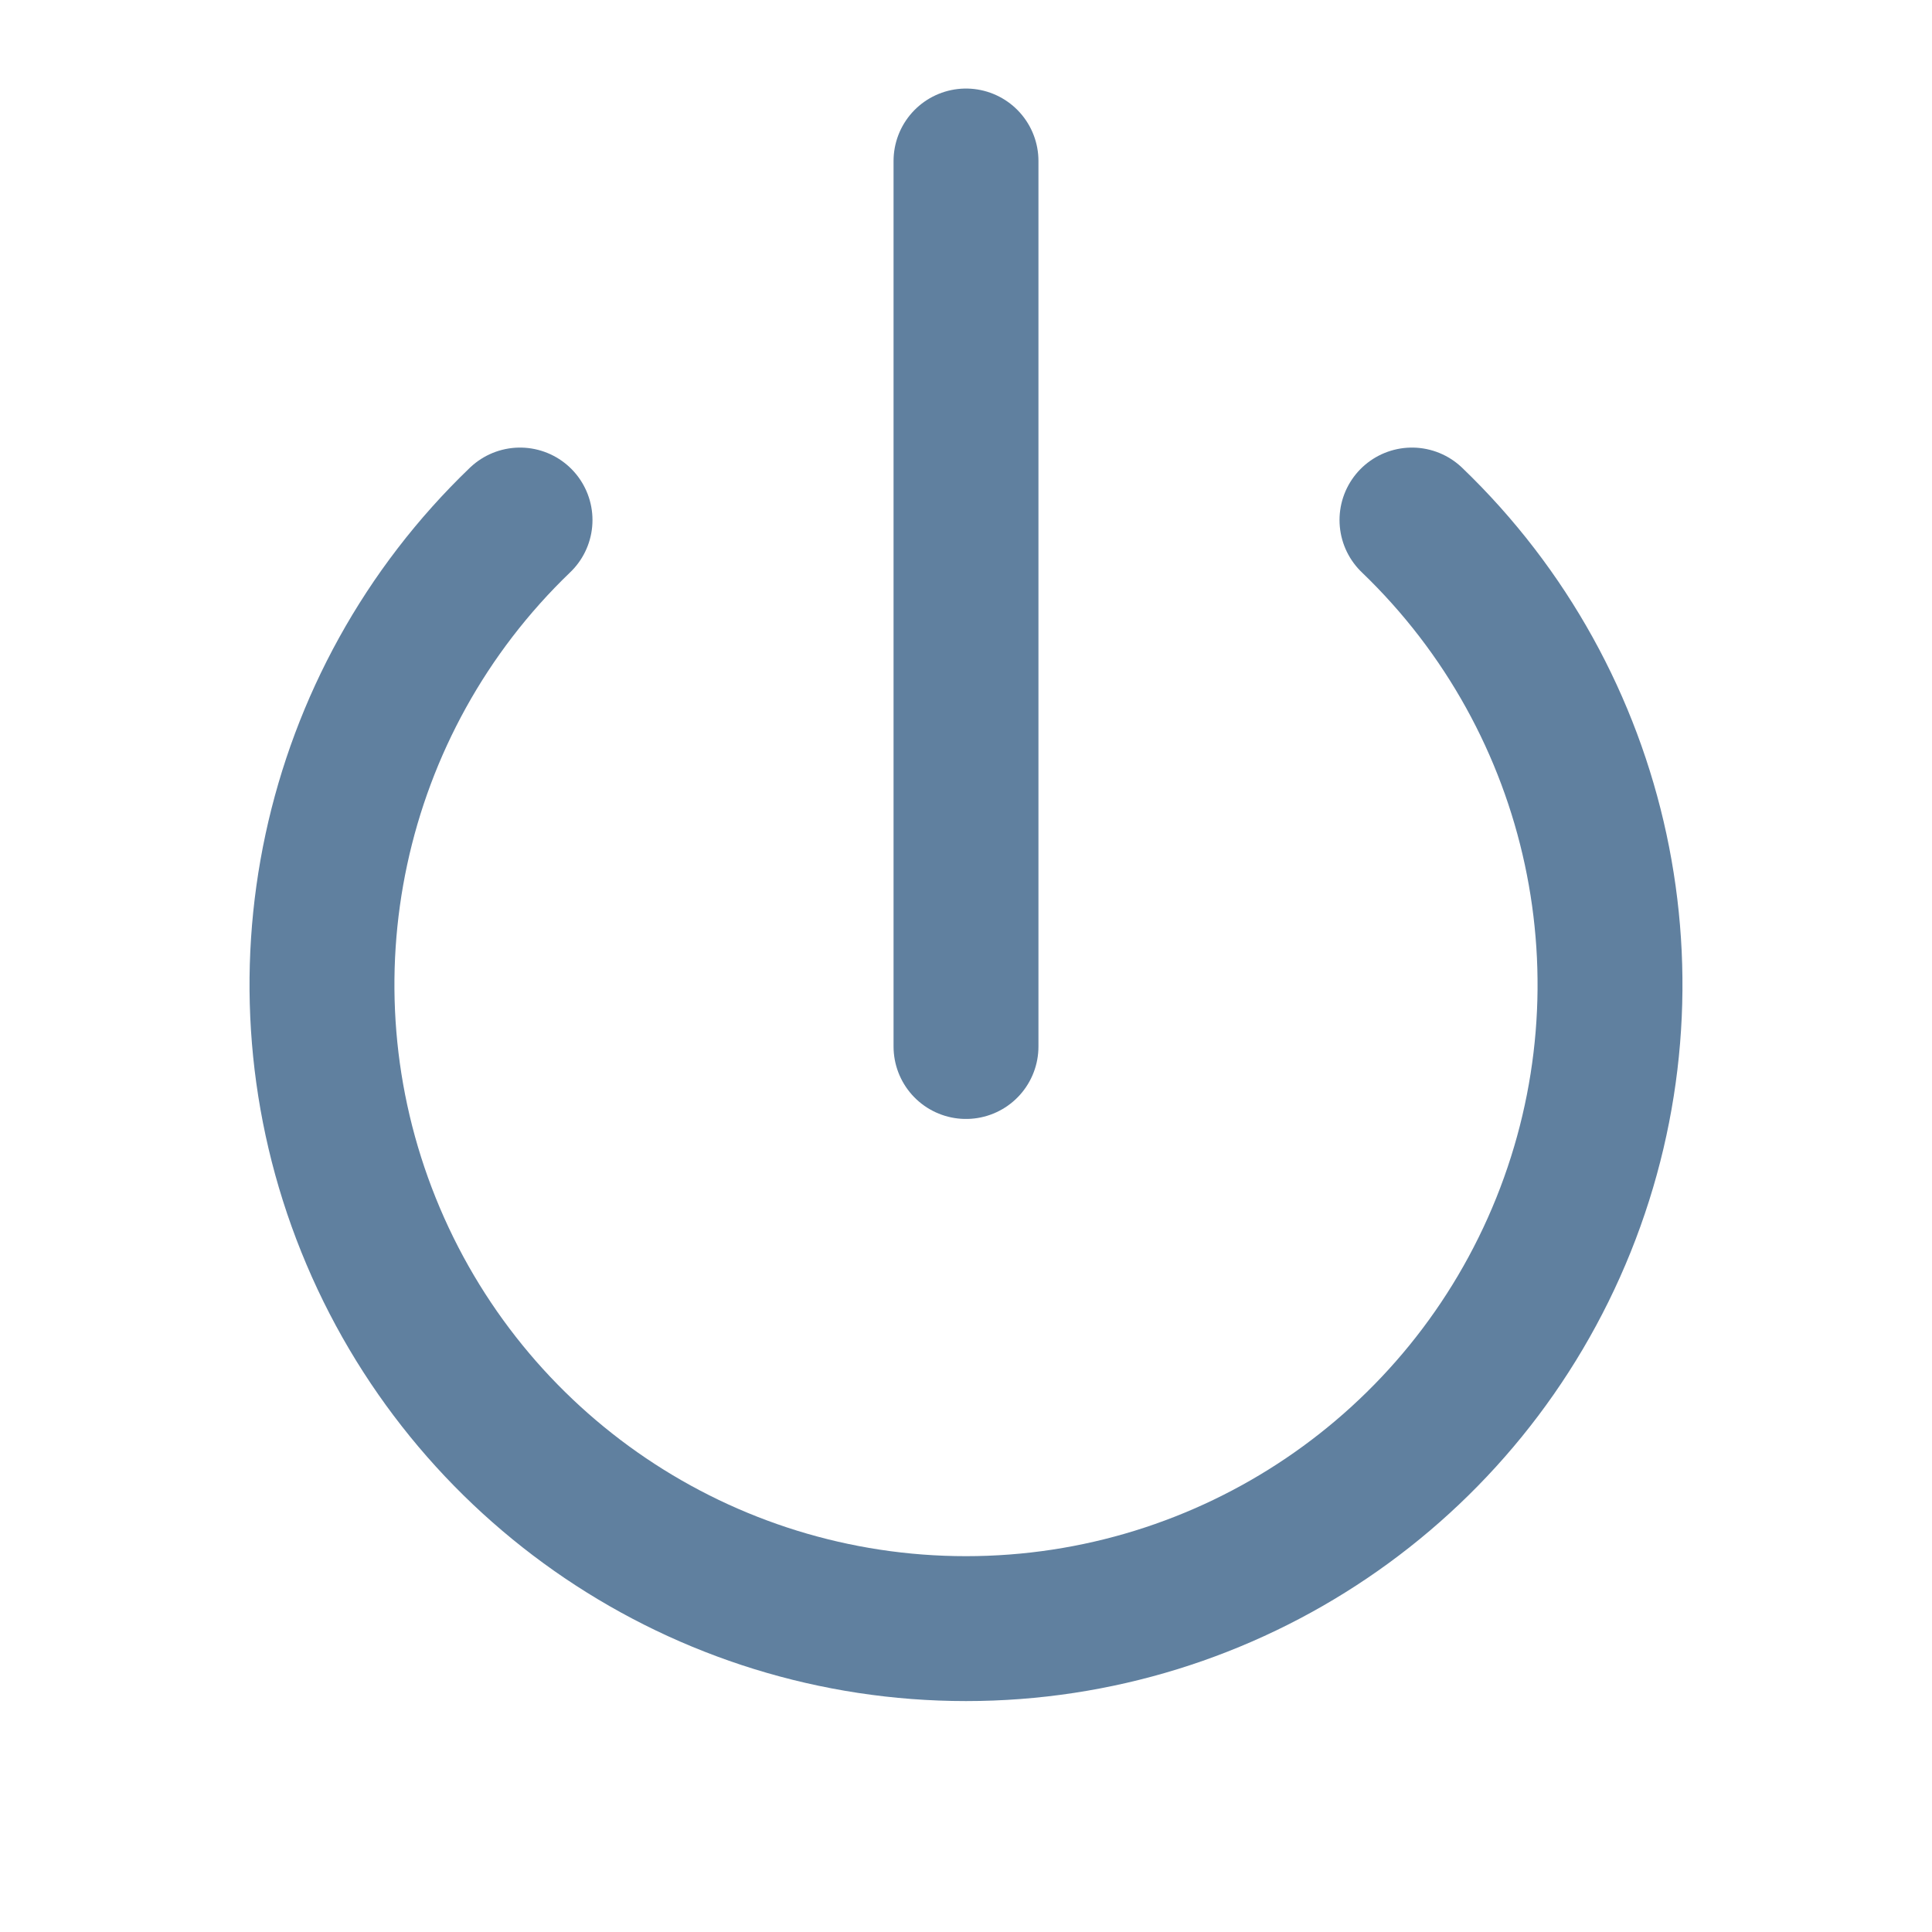
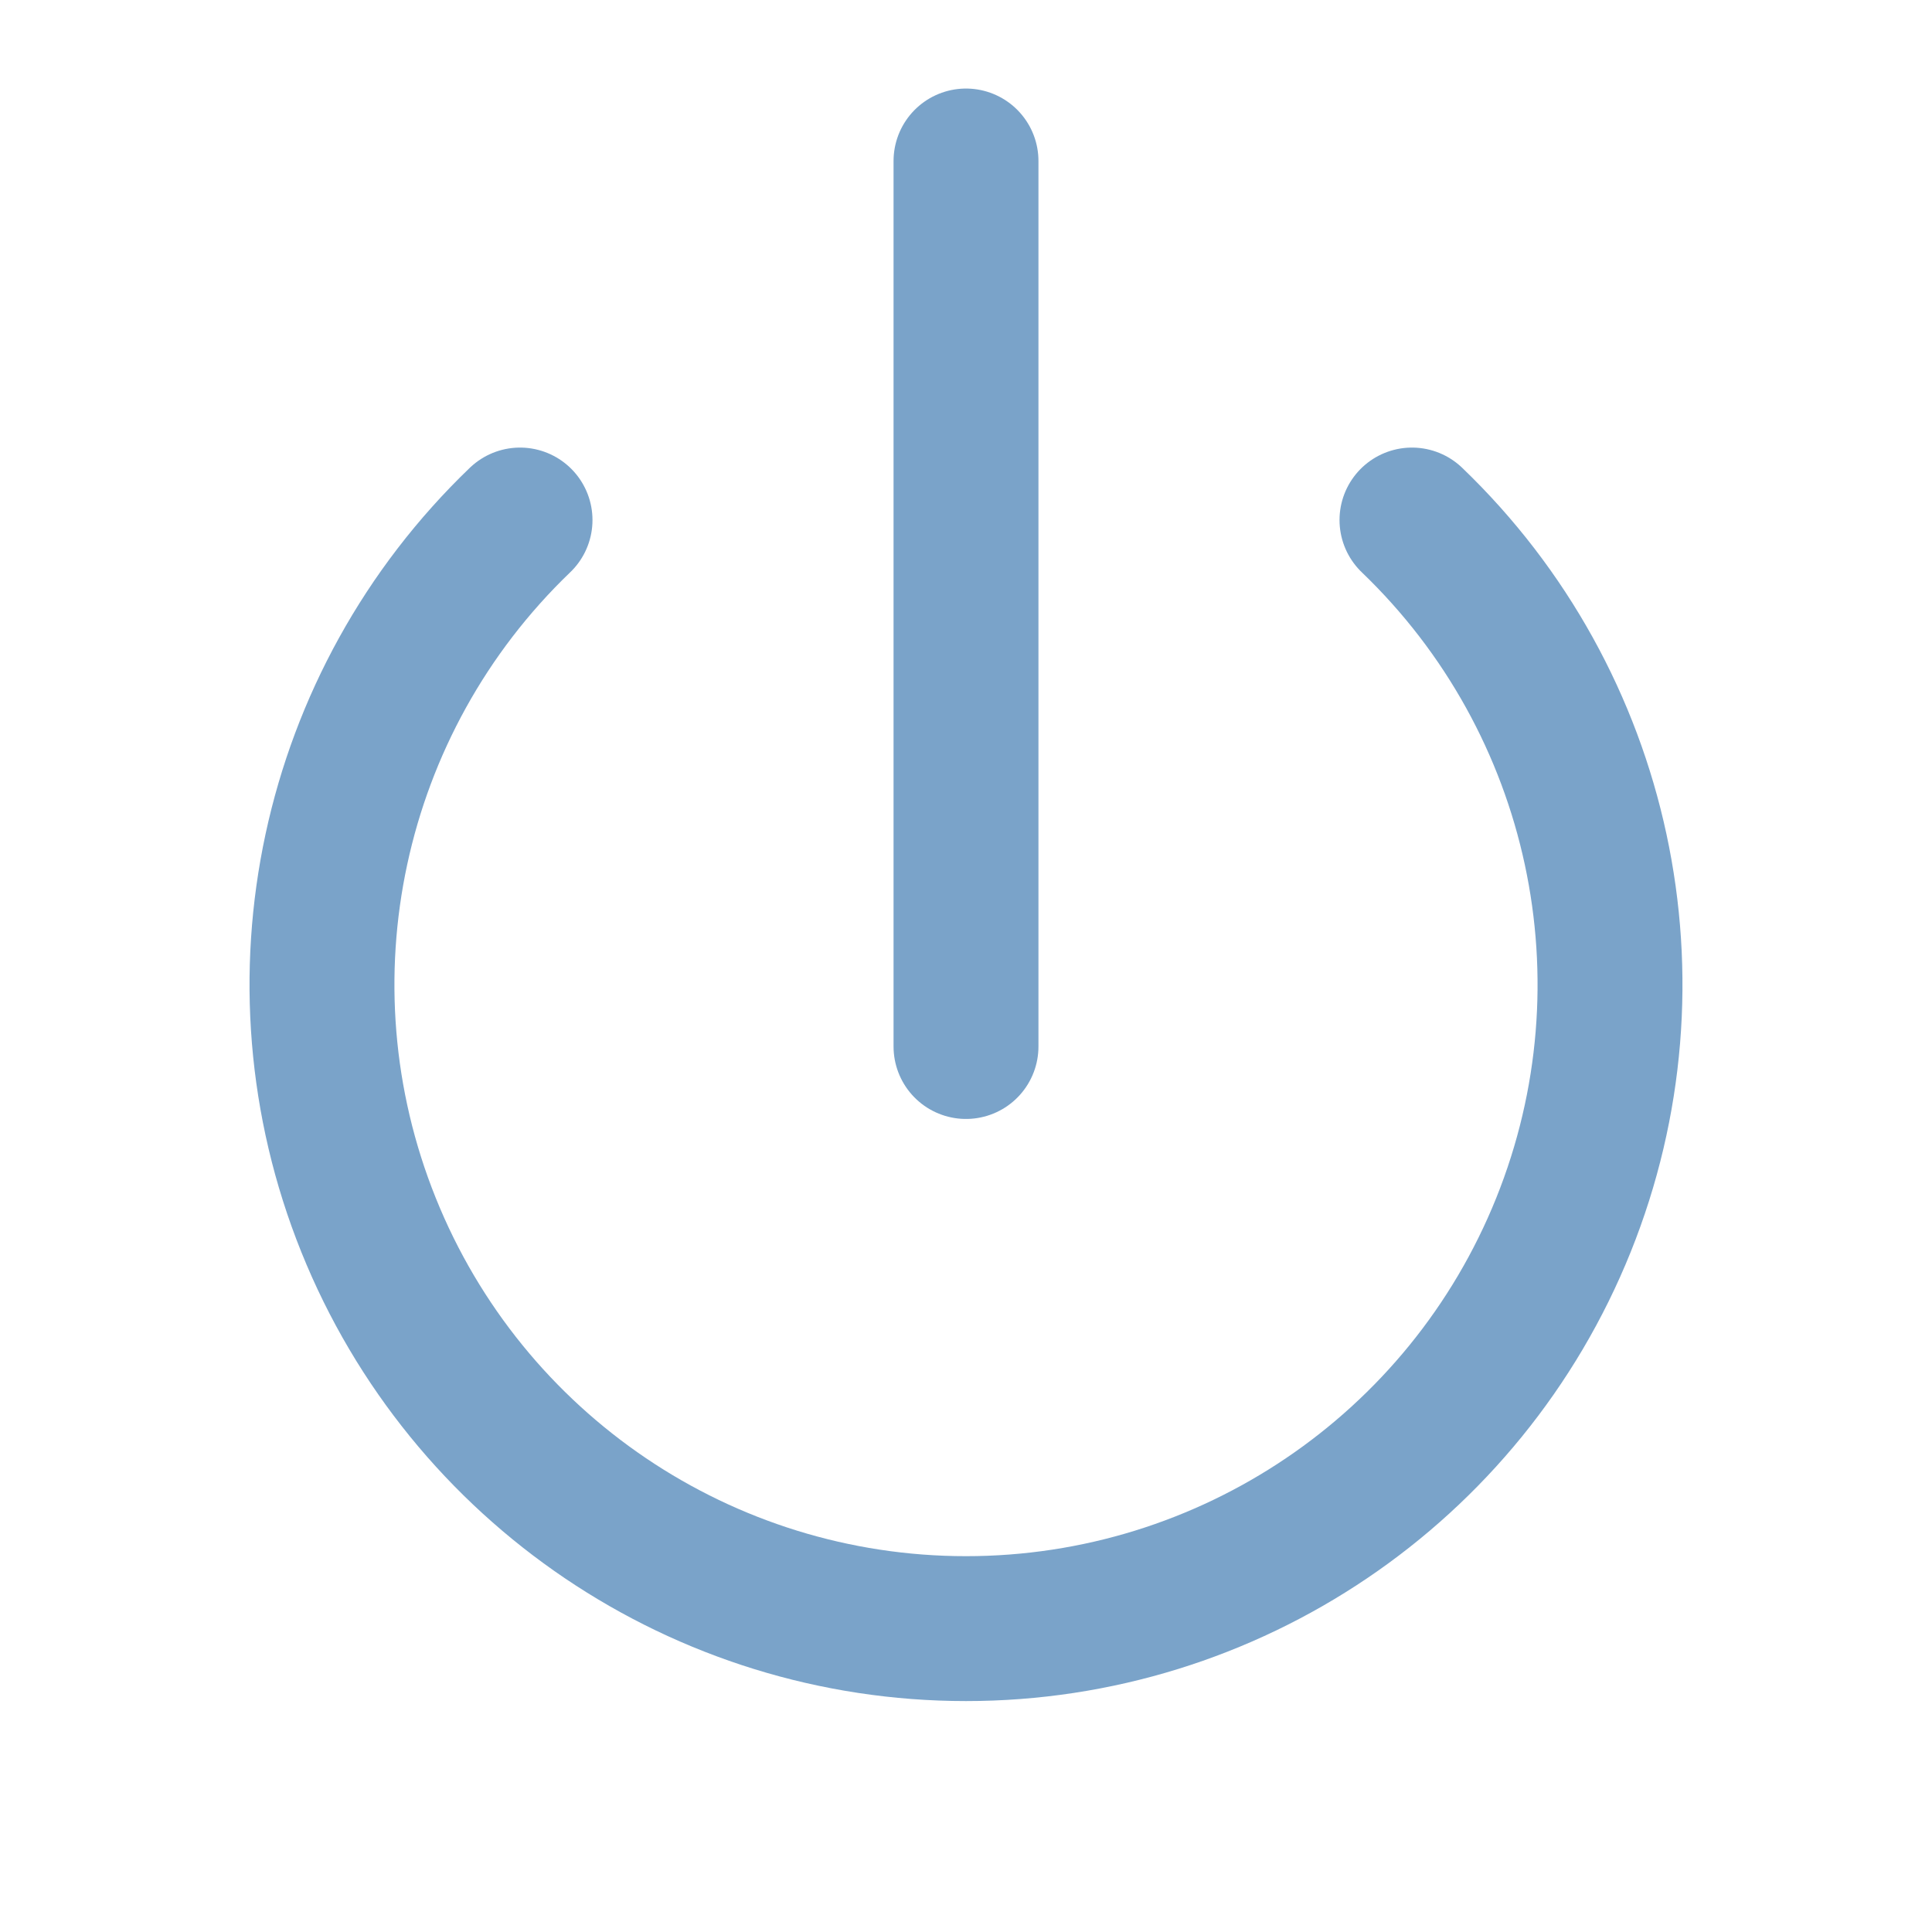
- <svg xmlns="http://www.w3.org/2000/svg" viewBox="0 0 24 24" fill="none" stroke="#60809F" stroke-width="1.8" stroke-linecap="round" stroke-linejoin="round">
+ <svg xmlns="http://www.w3.org/2000/svg" viewBox="0 0 24 24" fill="none" stroke="#7AA3C9" stroke-width="1.8" stroke-linecap="round" stroke-linejoin="round">
  <path d="M6.46 6.46a8 8 0 1 0 11.08 0" />
  <line x1="12" y1="2" x2="12" y2="13" />
</svg>
